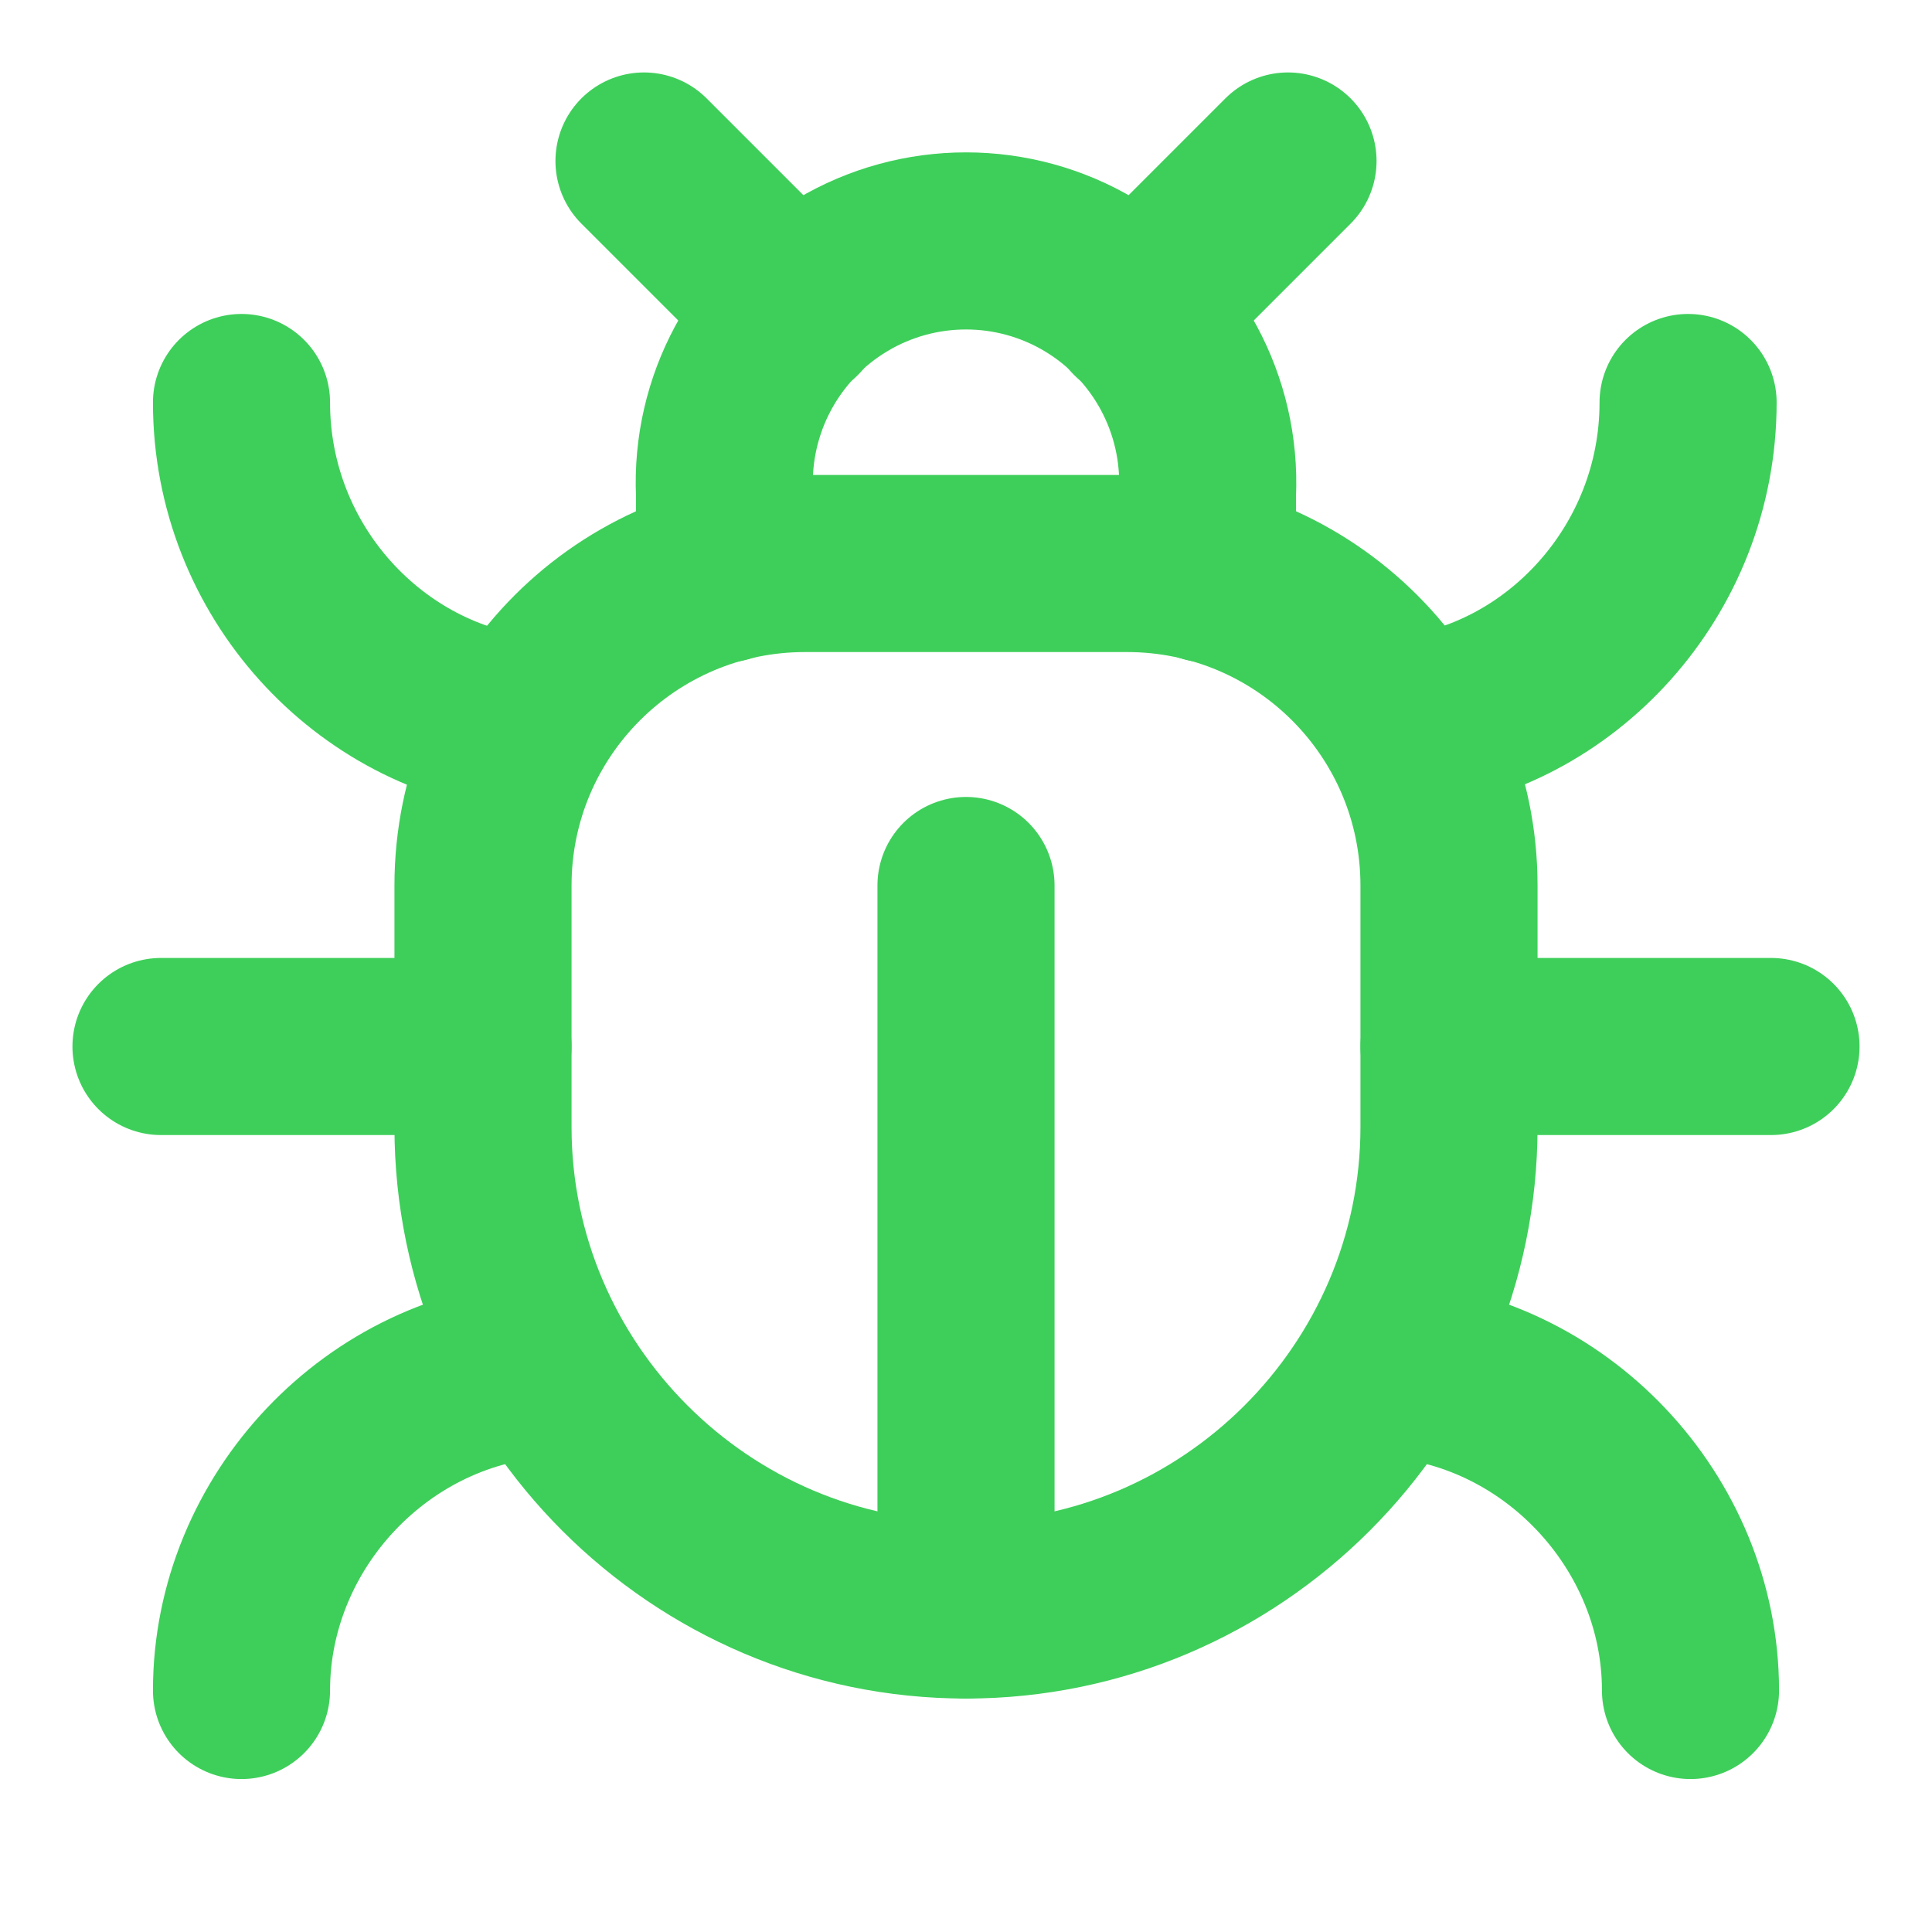
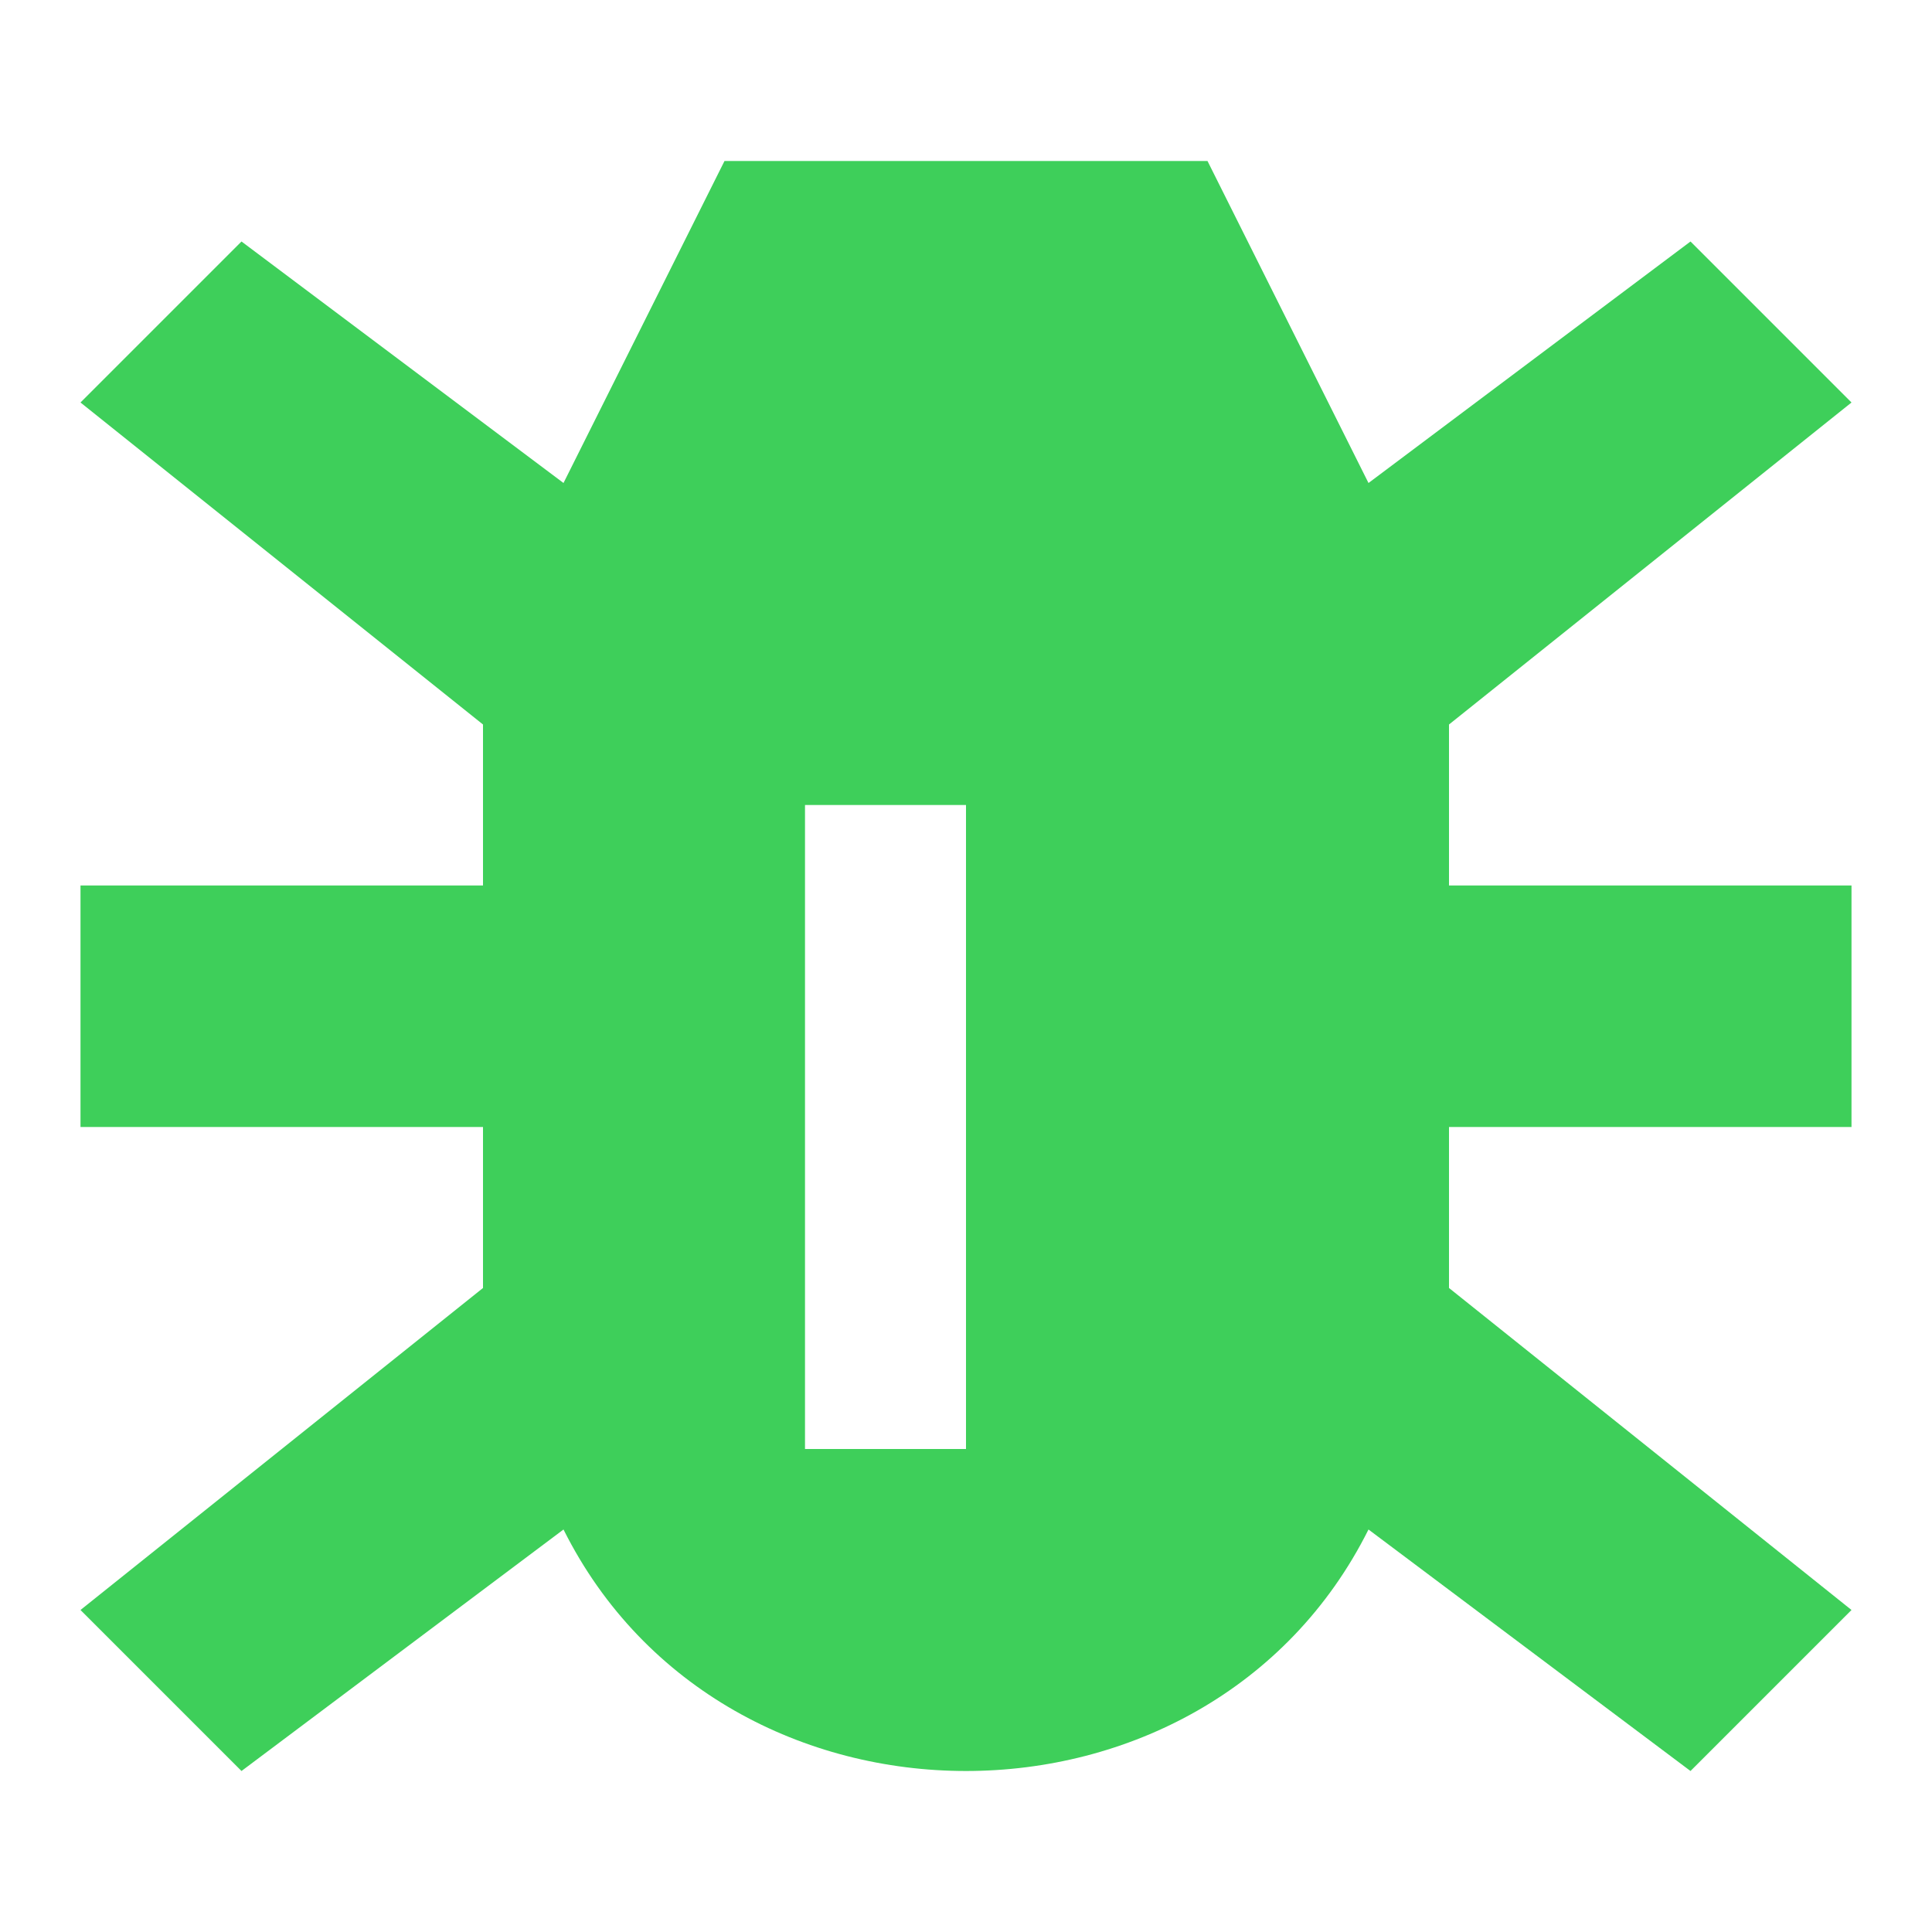
- <svg xmlns="http://www.w3.org/2000/svg" width="32" height="32" viewBox="0 0 24 24" fill="none" stroke="#3ecf5a" stroke-width="2.2" stroke-linecap="round" stroke-linejoin="round" role="img" aria-label="Bug Hunter">
-   <path d="m8 2 1.88 1.88" />
-   <path d="M14.12 3.88 16 2" />
-   <path d="M9 7.13v-1a3.003 3.003 0 1 1 6 0v1" />
-   <path d="M12 20c-3.3 0-6-2.7-6-6v-3a4 4 0 0 1 4-4h4a4 4 0 0 1 4 4v3c0 3.3-2.7 6-6 6" />
-   <path d="M12 20v-9" />
-   <path d="M6.53 9C4.6 8.8 3 7.1 3 5" />
-   <path d="M6 13H2" />
-   <path d="M3 21c0-2.1 1.7-3.9 3.8-4" />
-   <path d="M20.97 5c0 2.1-1.6 3.8-3.5 4" />
-   <path d="M22 13h-4" />
-   <path d="M17.2 17c2.1.1 3.8 1.9 3.8 4" />
+ <svg xmlns="http://www.w3.org/2000/svg" width="32" height="32" viewBox="0 0 24 24" role="img" aria-label="Bug Hunter">
+   <path fill="#3ecf5a" fill-rule="evenodd" d="M9 2h6l2 4 4-3 2 2-5 4v2h5v3h-5v2l5 4-2 2-4-3c-2 4-8 4-10 0l-4 3-2-2 5-4v-2H1v-3h5V9L1 5l2-2 4 3z M10 10v8h2v-8z" />
</svg>
